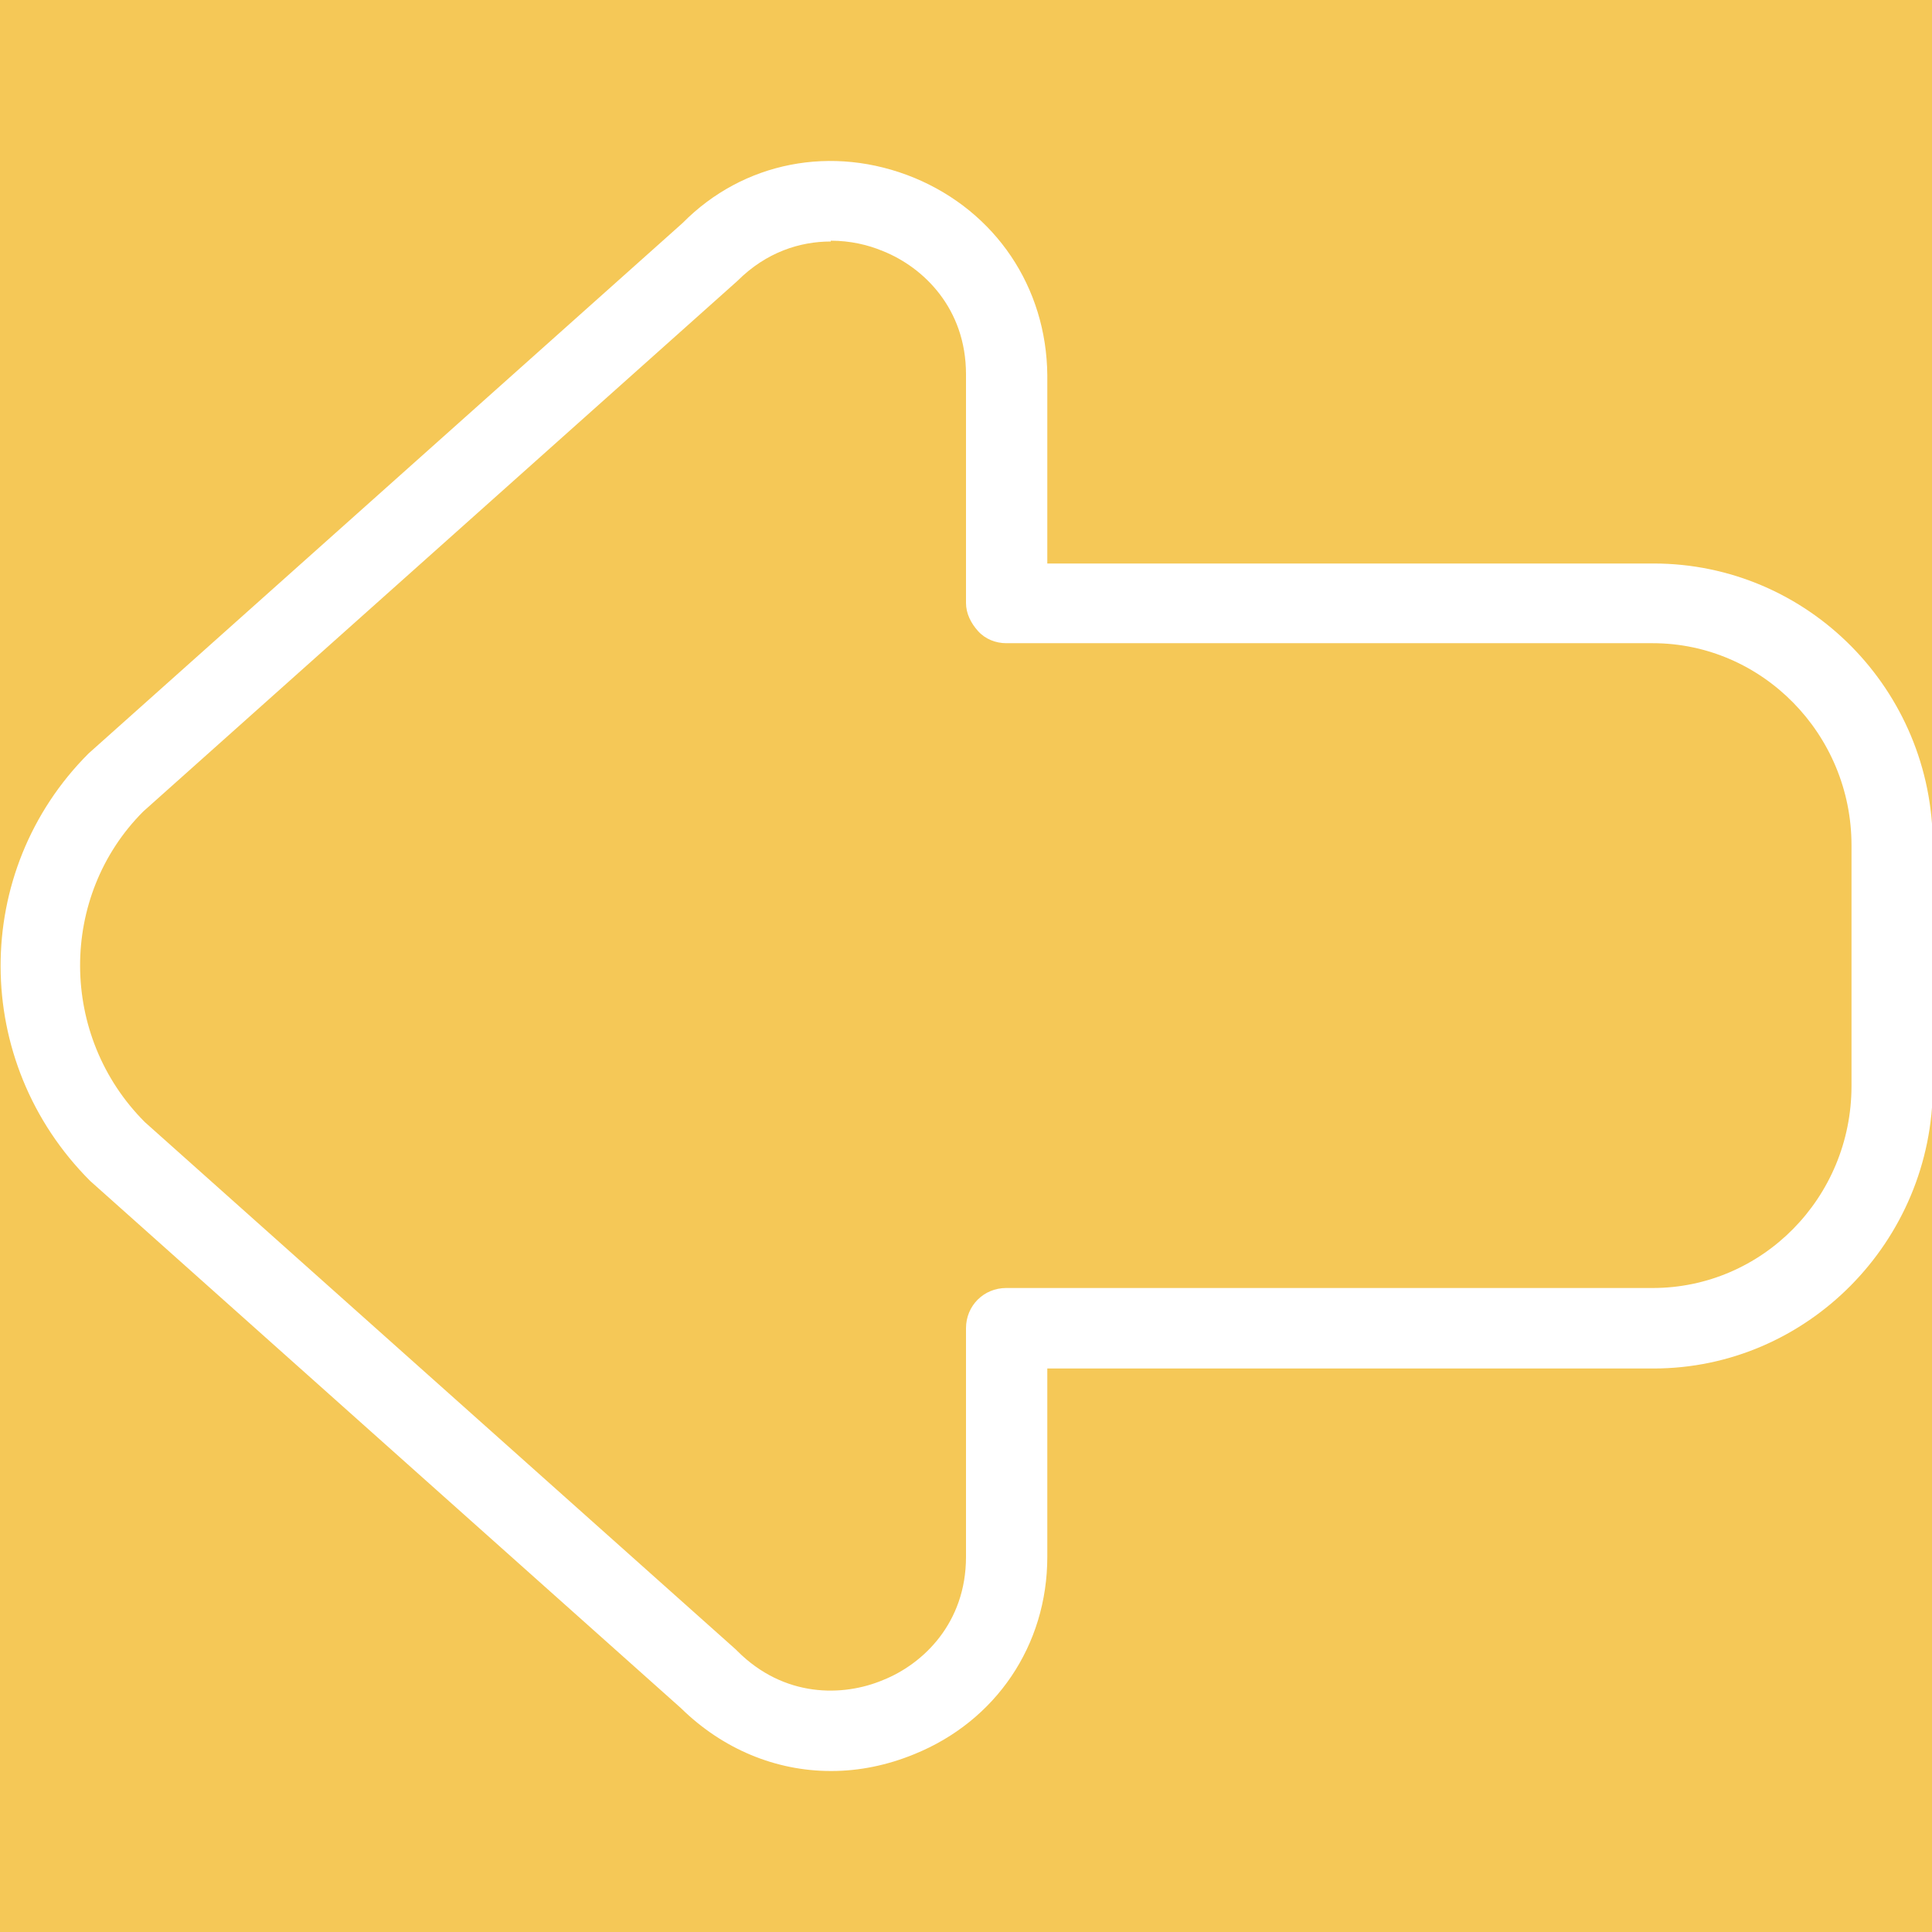
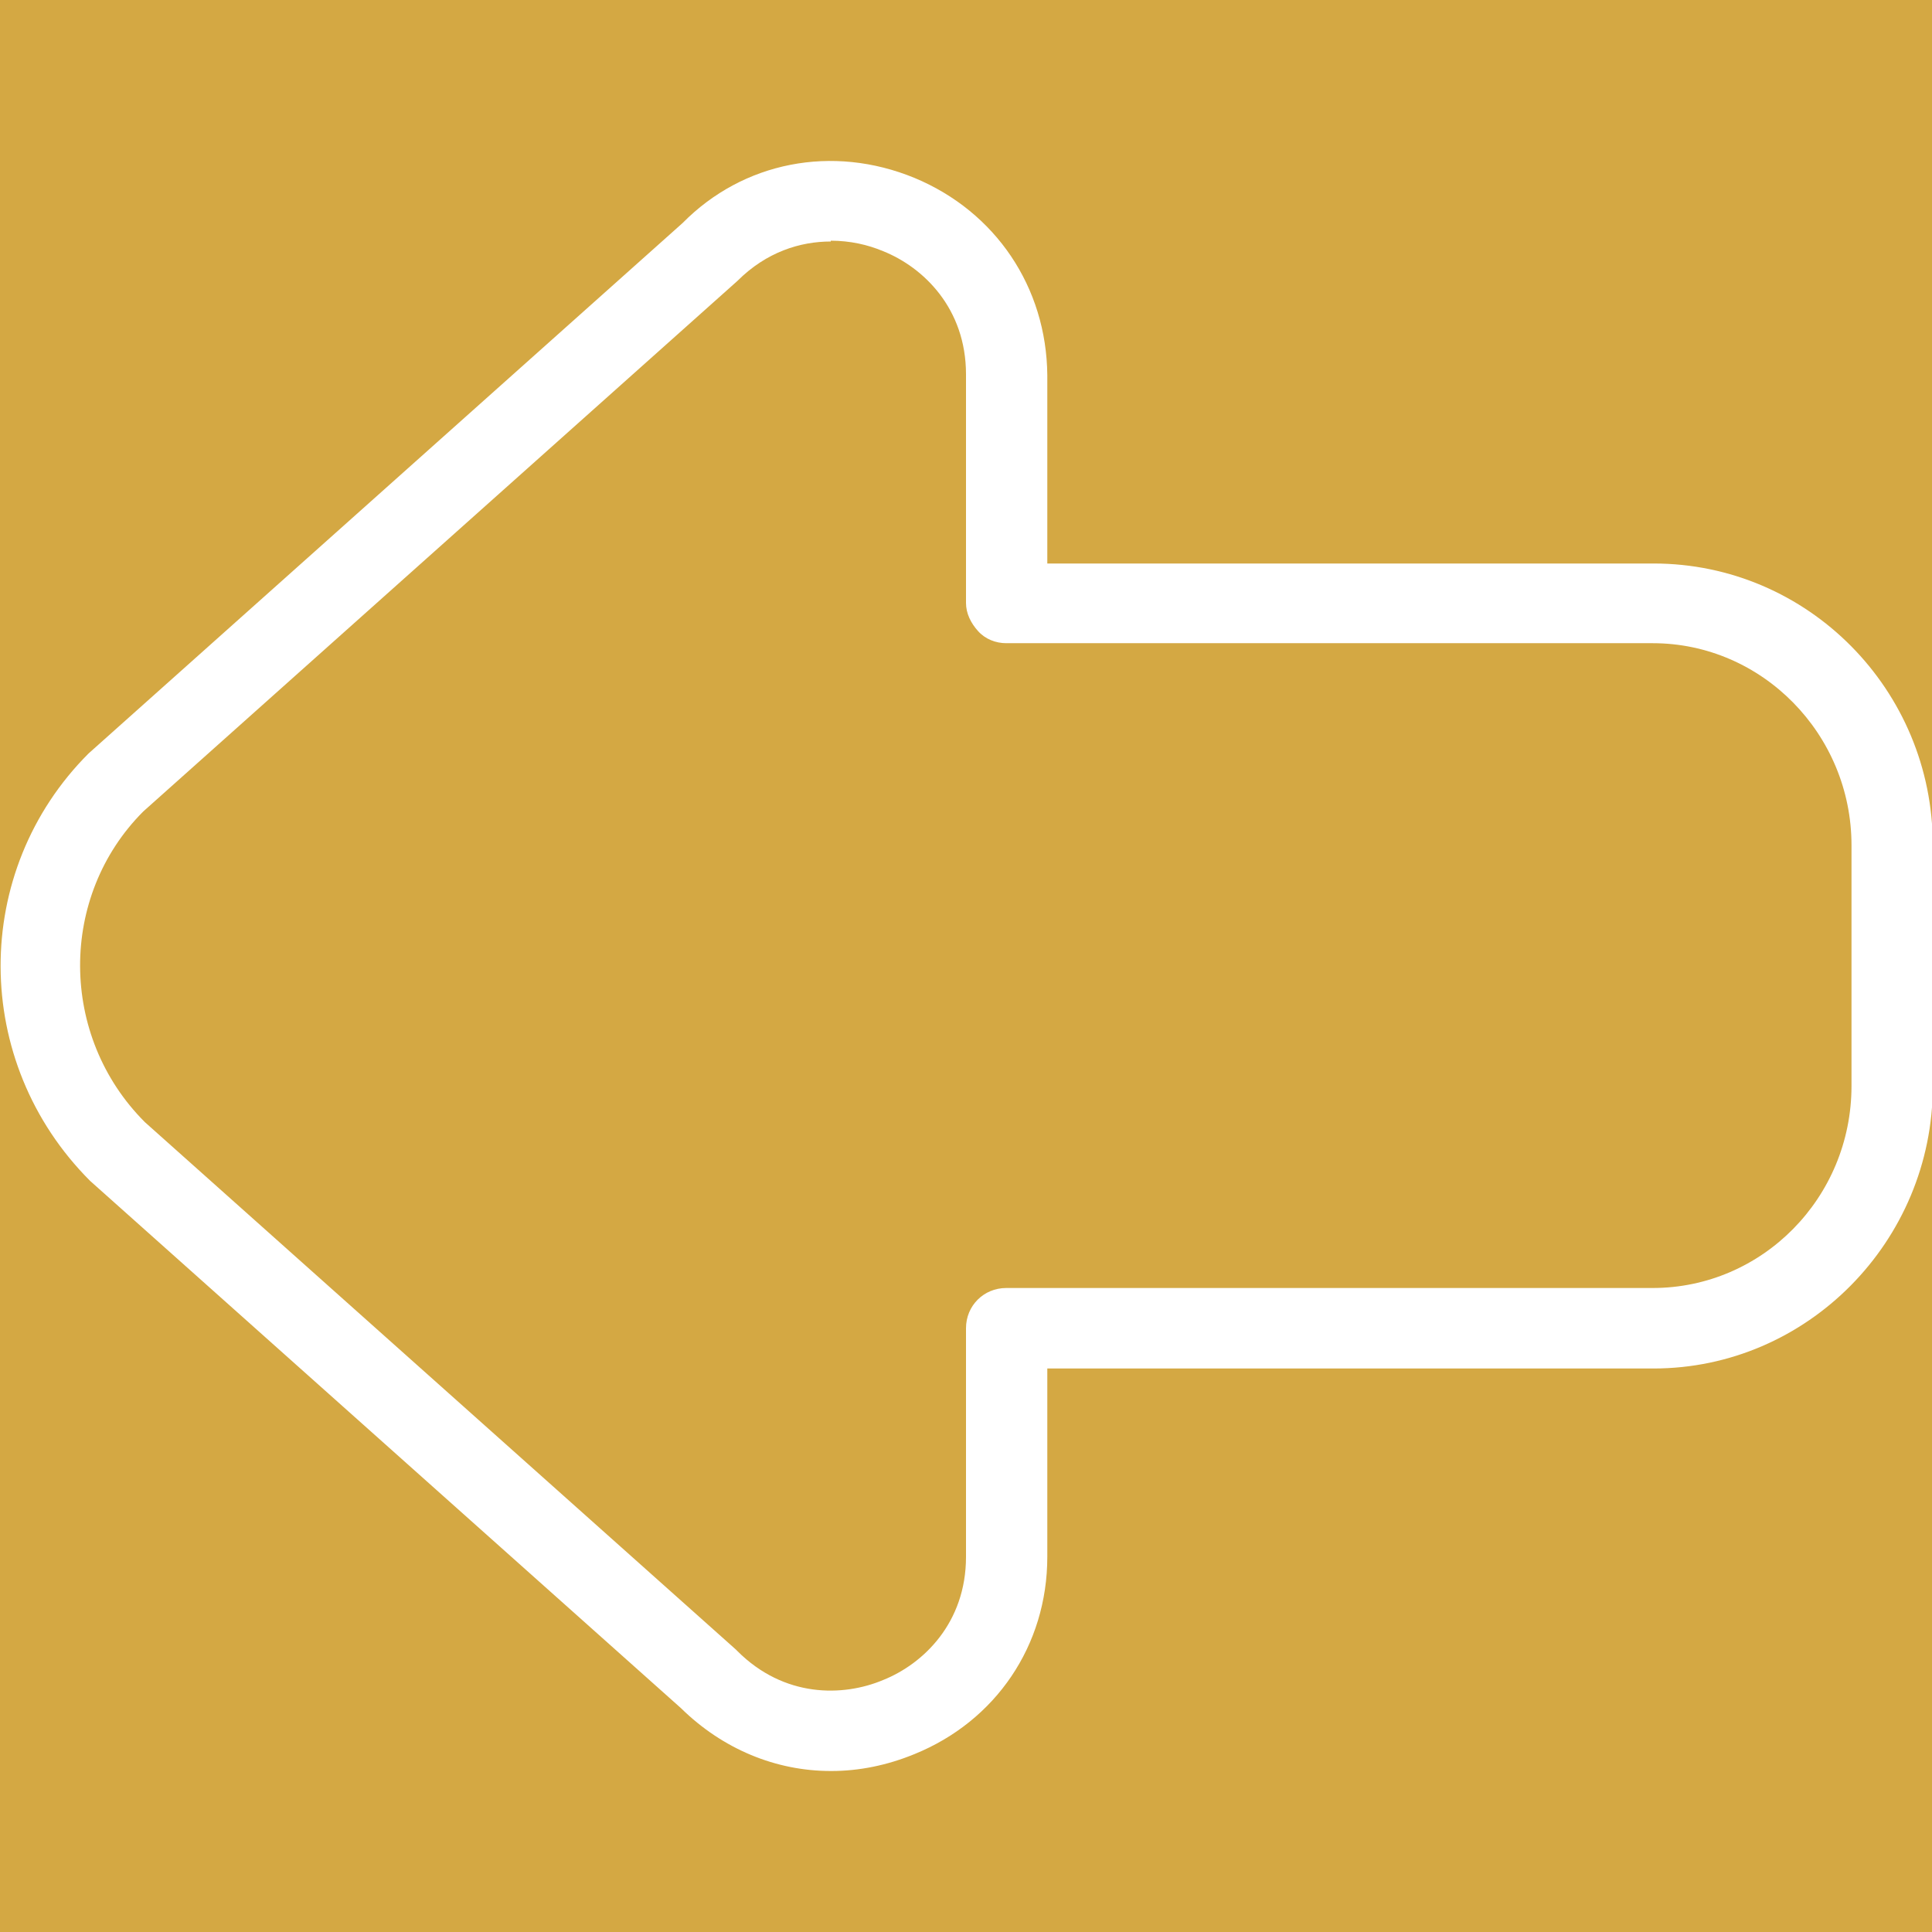
<svg xmlns="http://www.w3.org/2000/svg" id="Outline" viewBox="0 0 24 24" width="512" height="512">
-   <rect x="0" y="0" width="24" height="24" fill="#F5C857" />
+   <rect x="0" y="0" width="24" height="24" fill="#D4A843" />
  <path d="M10.32,22c-.68,0-1.34-.27-1.86-.78L1.12,14.67c-1.48-1.48-1.48-3.85-.02-5.31L8.48,2.77c.75-.76,1.86-.98,2.88-.56,1.01,.42,1.64,1.36,1.65,2.45v2.34h7.53c1.92,0,3.47,1.57,3.47,3.5v2.99c0,1.93-1.56,3.51-3.47,3.51h-7.53v2.34c0,1.1-.64,2.04-1.65,2.45-.34,.14-.69,.21-1.03,.21Zm0-19c-.38,0-.8,.13-1.16,.49L1.78,10.08c-1.05,1.05-1.05,2.79,.02,3.86l7.34,6.55s.01,.01,.02,.02c.58,.58,1.31,.57,1.81,.36,.5-.2,1.03-.71,1.03-1.53v-2.84c0-.28,.22-.5,.5-.5h8.03c1.36,0,2.47-1.12,2.47-2.51v-2.99c0-1.38-1.11-2.51-2.47-2.51H12.5s0,0,0,0c-.13,0-.26-.05-.35-.15s-.15-.22-.15-.35v-2.84c0-.82-.53-1.33-1.03-1.53-.19-.08-.41-.13-.65-.13Z" fill="#ffffff" />
</svg>
